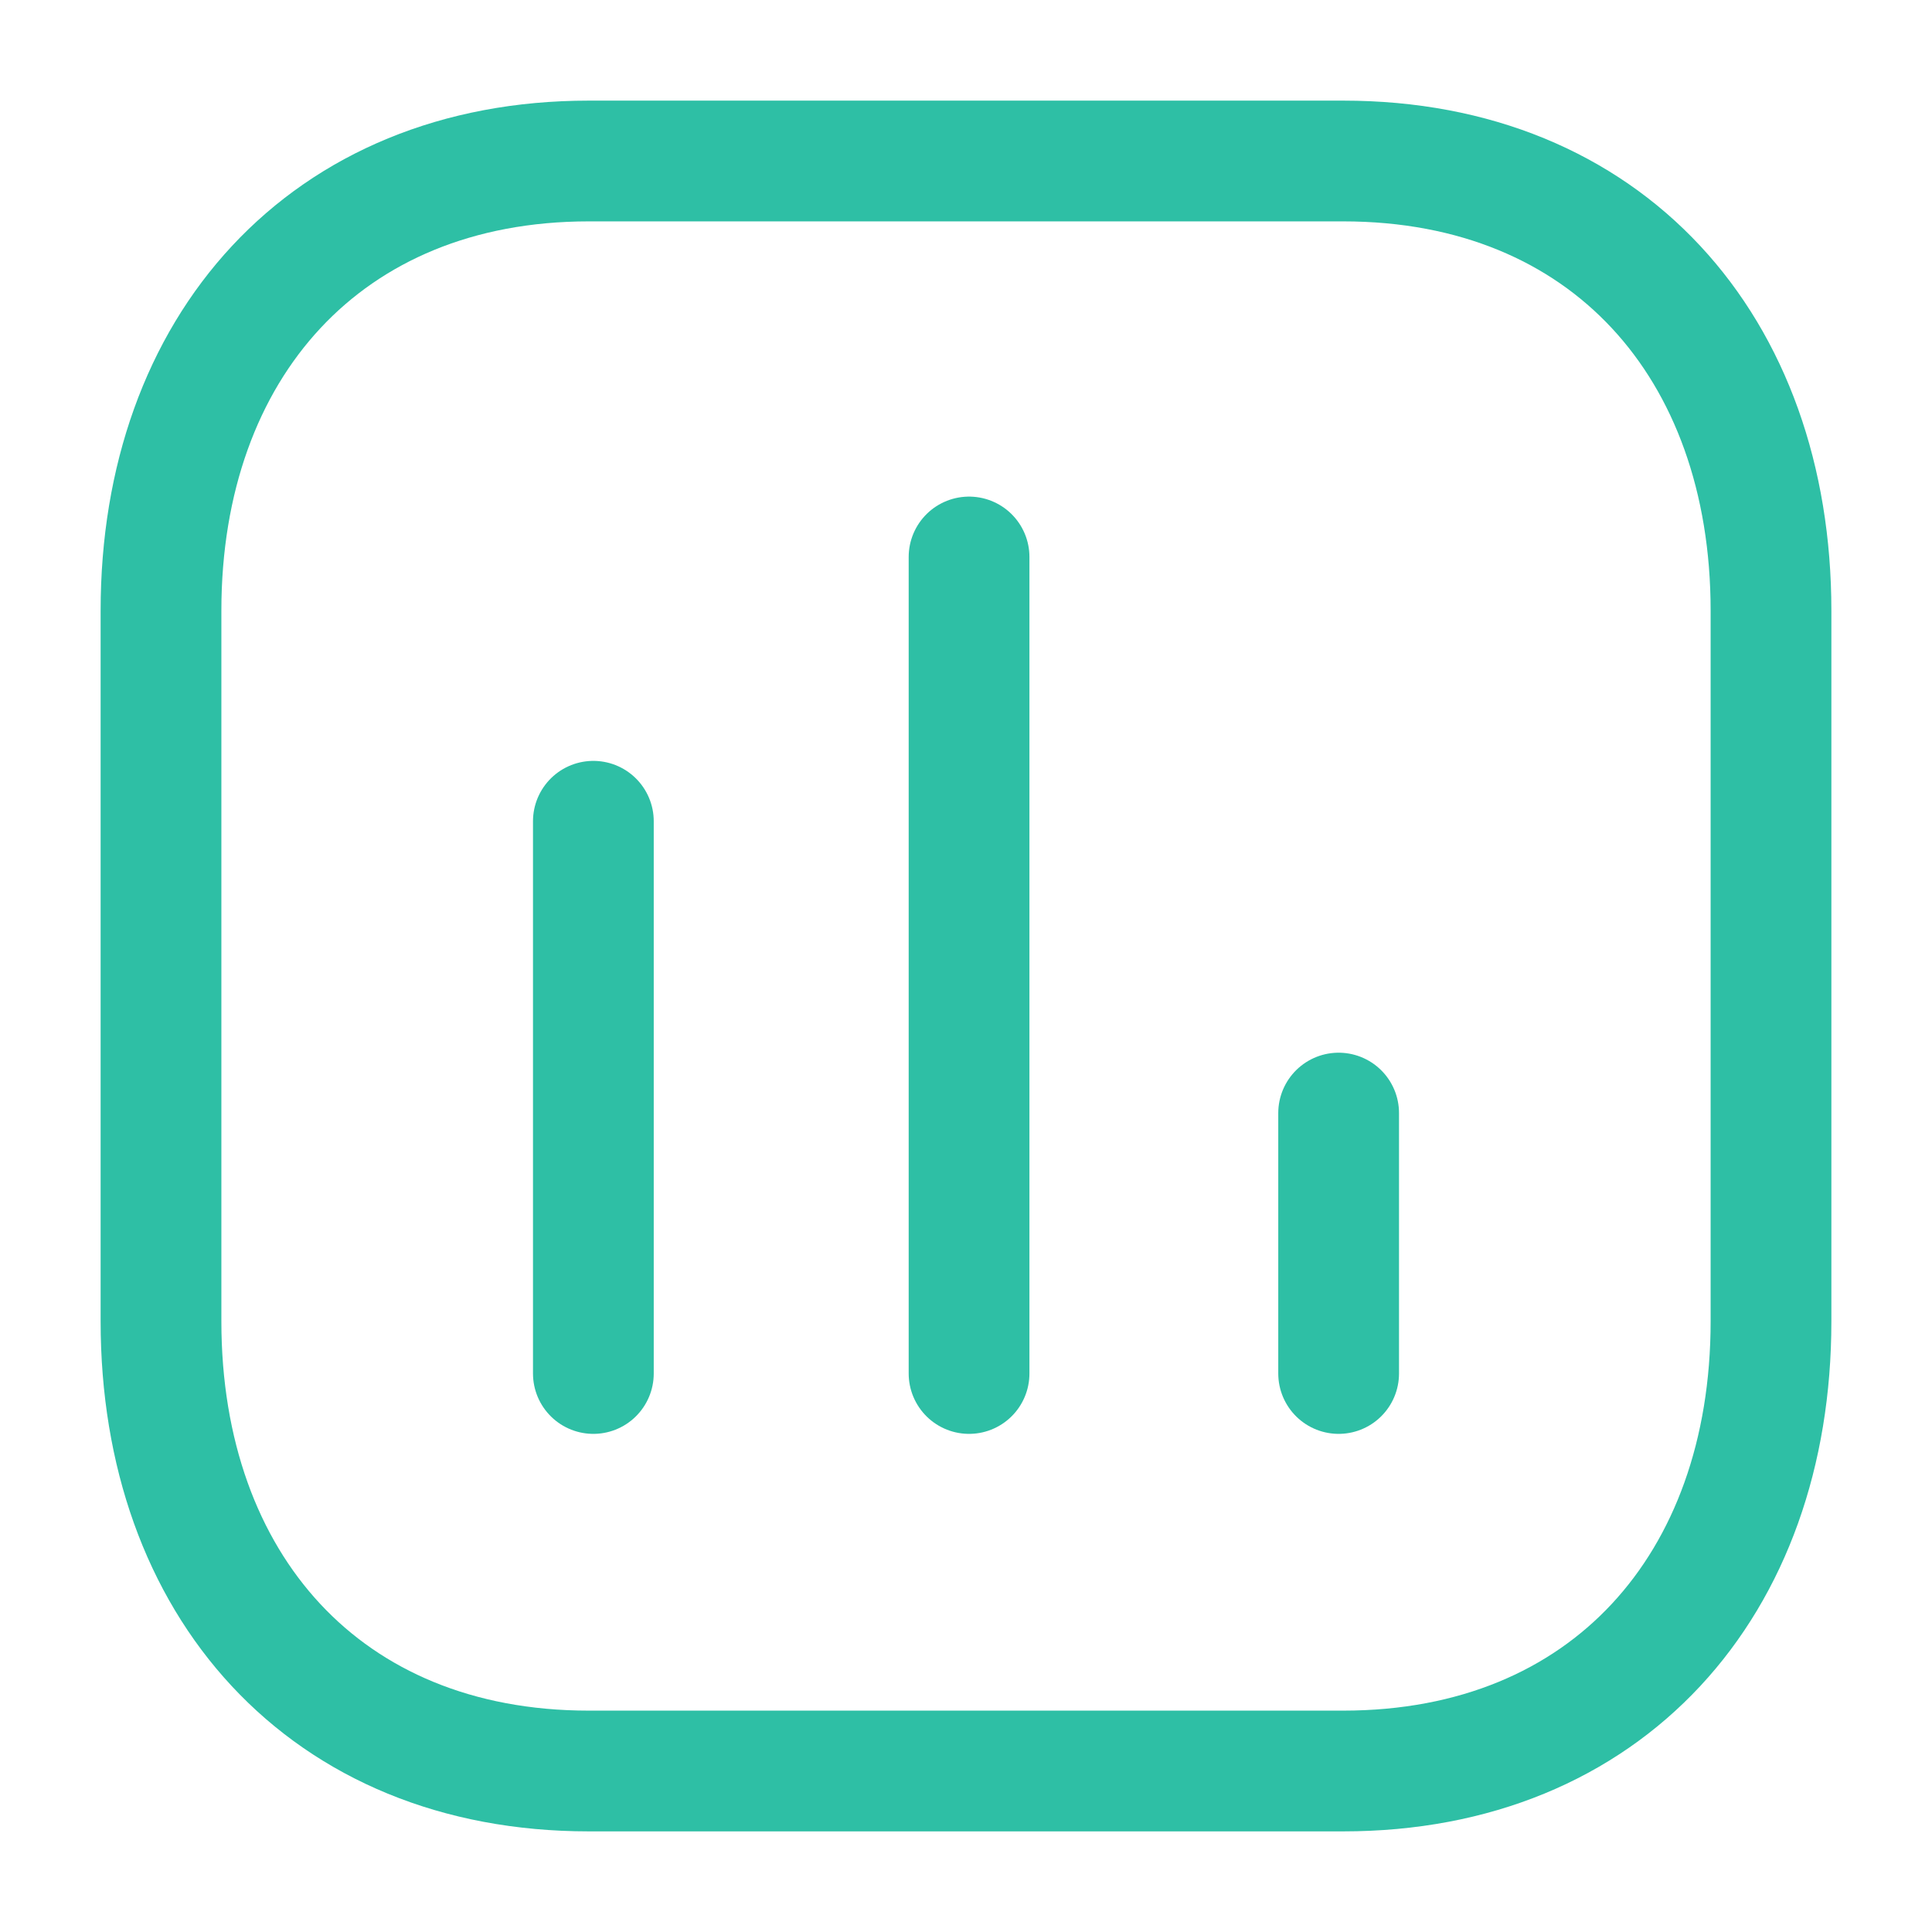
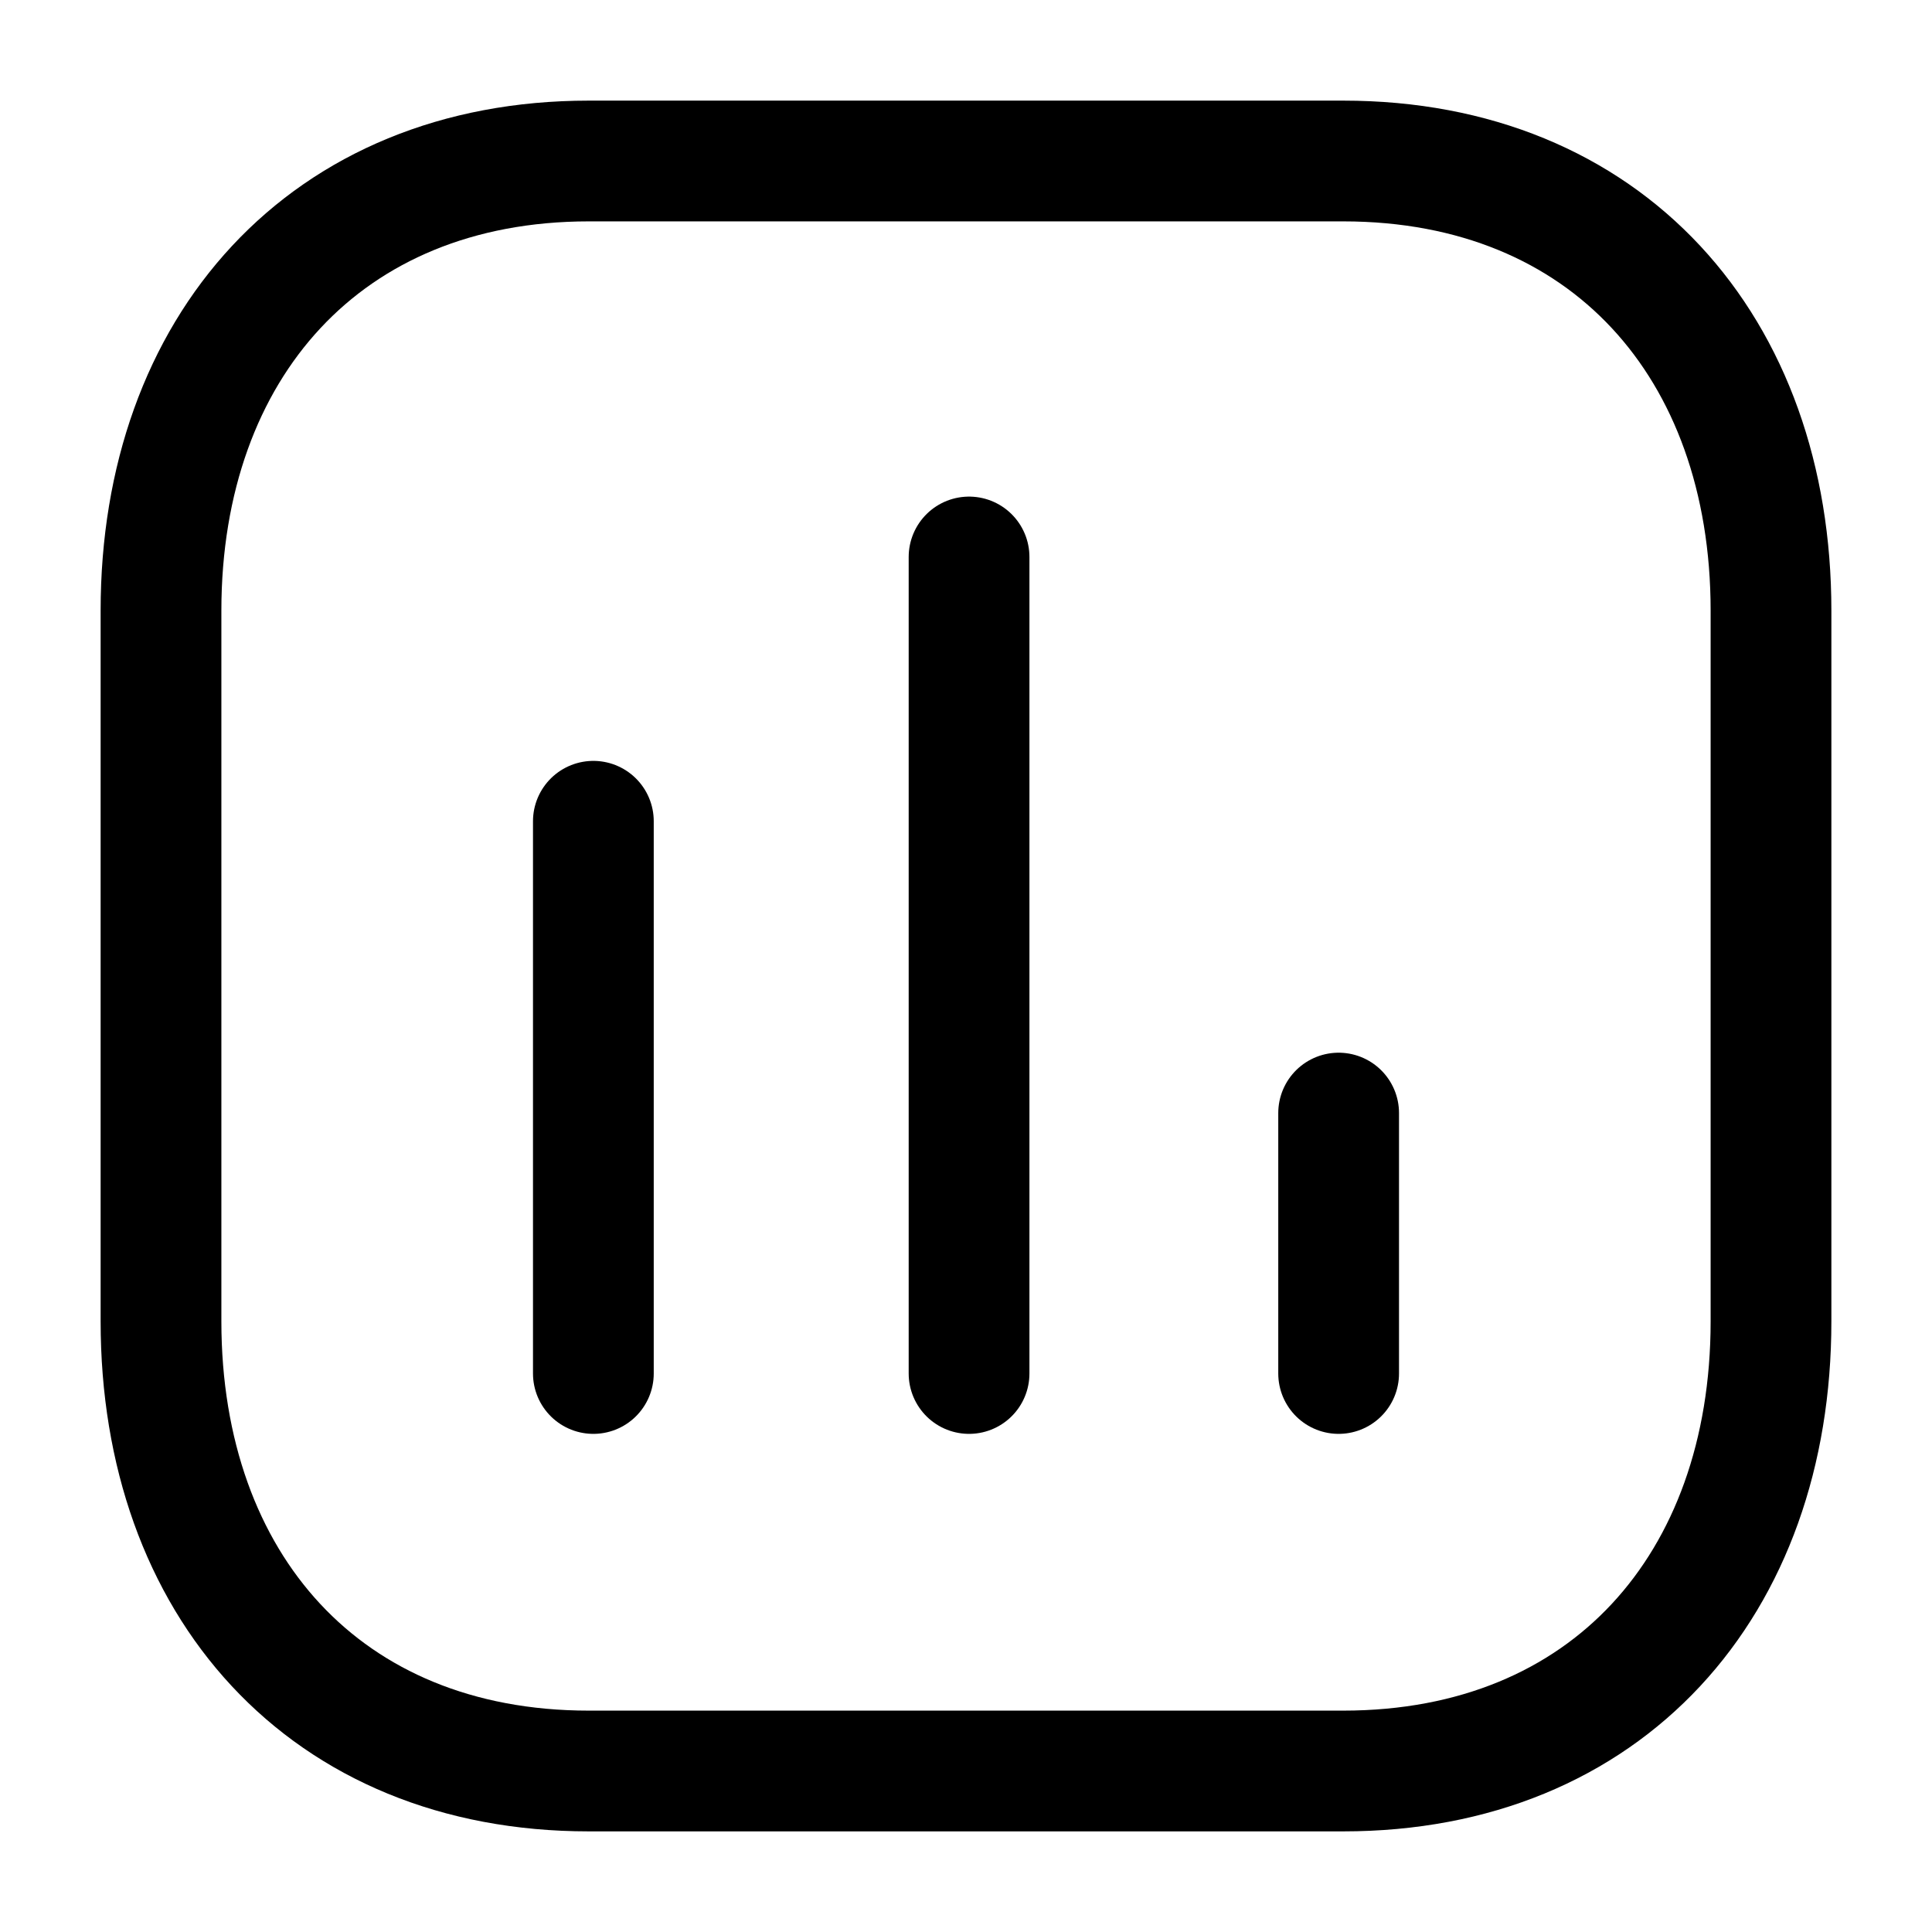
<svg xmlns="http://www.w3.org/2000/svg" width="24" height="24" viewBox="0 0 24 24" fill="none">
-   <path d="M7.371 10.202V17.062" stroke="#2EBFA5" stroke-width="1.5" stroke-linecap="round" stroke-linejoin="round" />
-   <path d="M12.038 6.919V17.062" stroke="#2EBFA5" stroke-width="1.5" stroke-linecap="round" stroke-linejoin="round" />
-   <path d="M16.629 13.827V17.062" stroke="#2EBFA5" stroke-width="1.5" stroke-linecap="round" stroke-linejoin="round" />
-   <path fill-rule="evenodd" clip-rule="evenodd" d="M16.686 2H7.314C4.048 2 2 4.312 2 7.585V16.415C2 19.688 4.038 22 7.314 22H16.686C19.962 22 22 19.688 22 16.415V7.585C22 4.312 19.962 2 16.686 2Z" stroke="#2EBFA5" stroke-width="1.5" stroke-linecap="round" stroke-linejoin="round" />
+   <path d="M7.371 10.202V17.062" stroke="currentColor" stroke-width="1.5" stroke-linecap="round" stroke-linejoin="round" />
+   <path d="M12.038 6.919V17.062" stroke="currentColor" stroke-width="1.5" stroke-linecap="round" stroke-linejoin="round" />
+   <path d="M16.629 13.827V17.062" stroke="currentColor" stroke-width="1.5" stroke-linecap="round" stroke-linejoin="round" />
+   <path fill-rule="evenodd" clip-rule="evenodd" d="M16.686 2H7.314C4.048 2 2 4.312 2 7.585V16.415C2 19.688 4.038 22 7.314 22H16.686C19.962 22 22 19.688 22 16.415V7.585C22 4.312 19.962 2 16.686 2Z" stroke="currentColor" stroke-width="1.5" stroke-linecap="round" stroke-linejoin="round" />
</svg>
